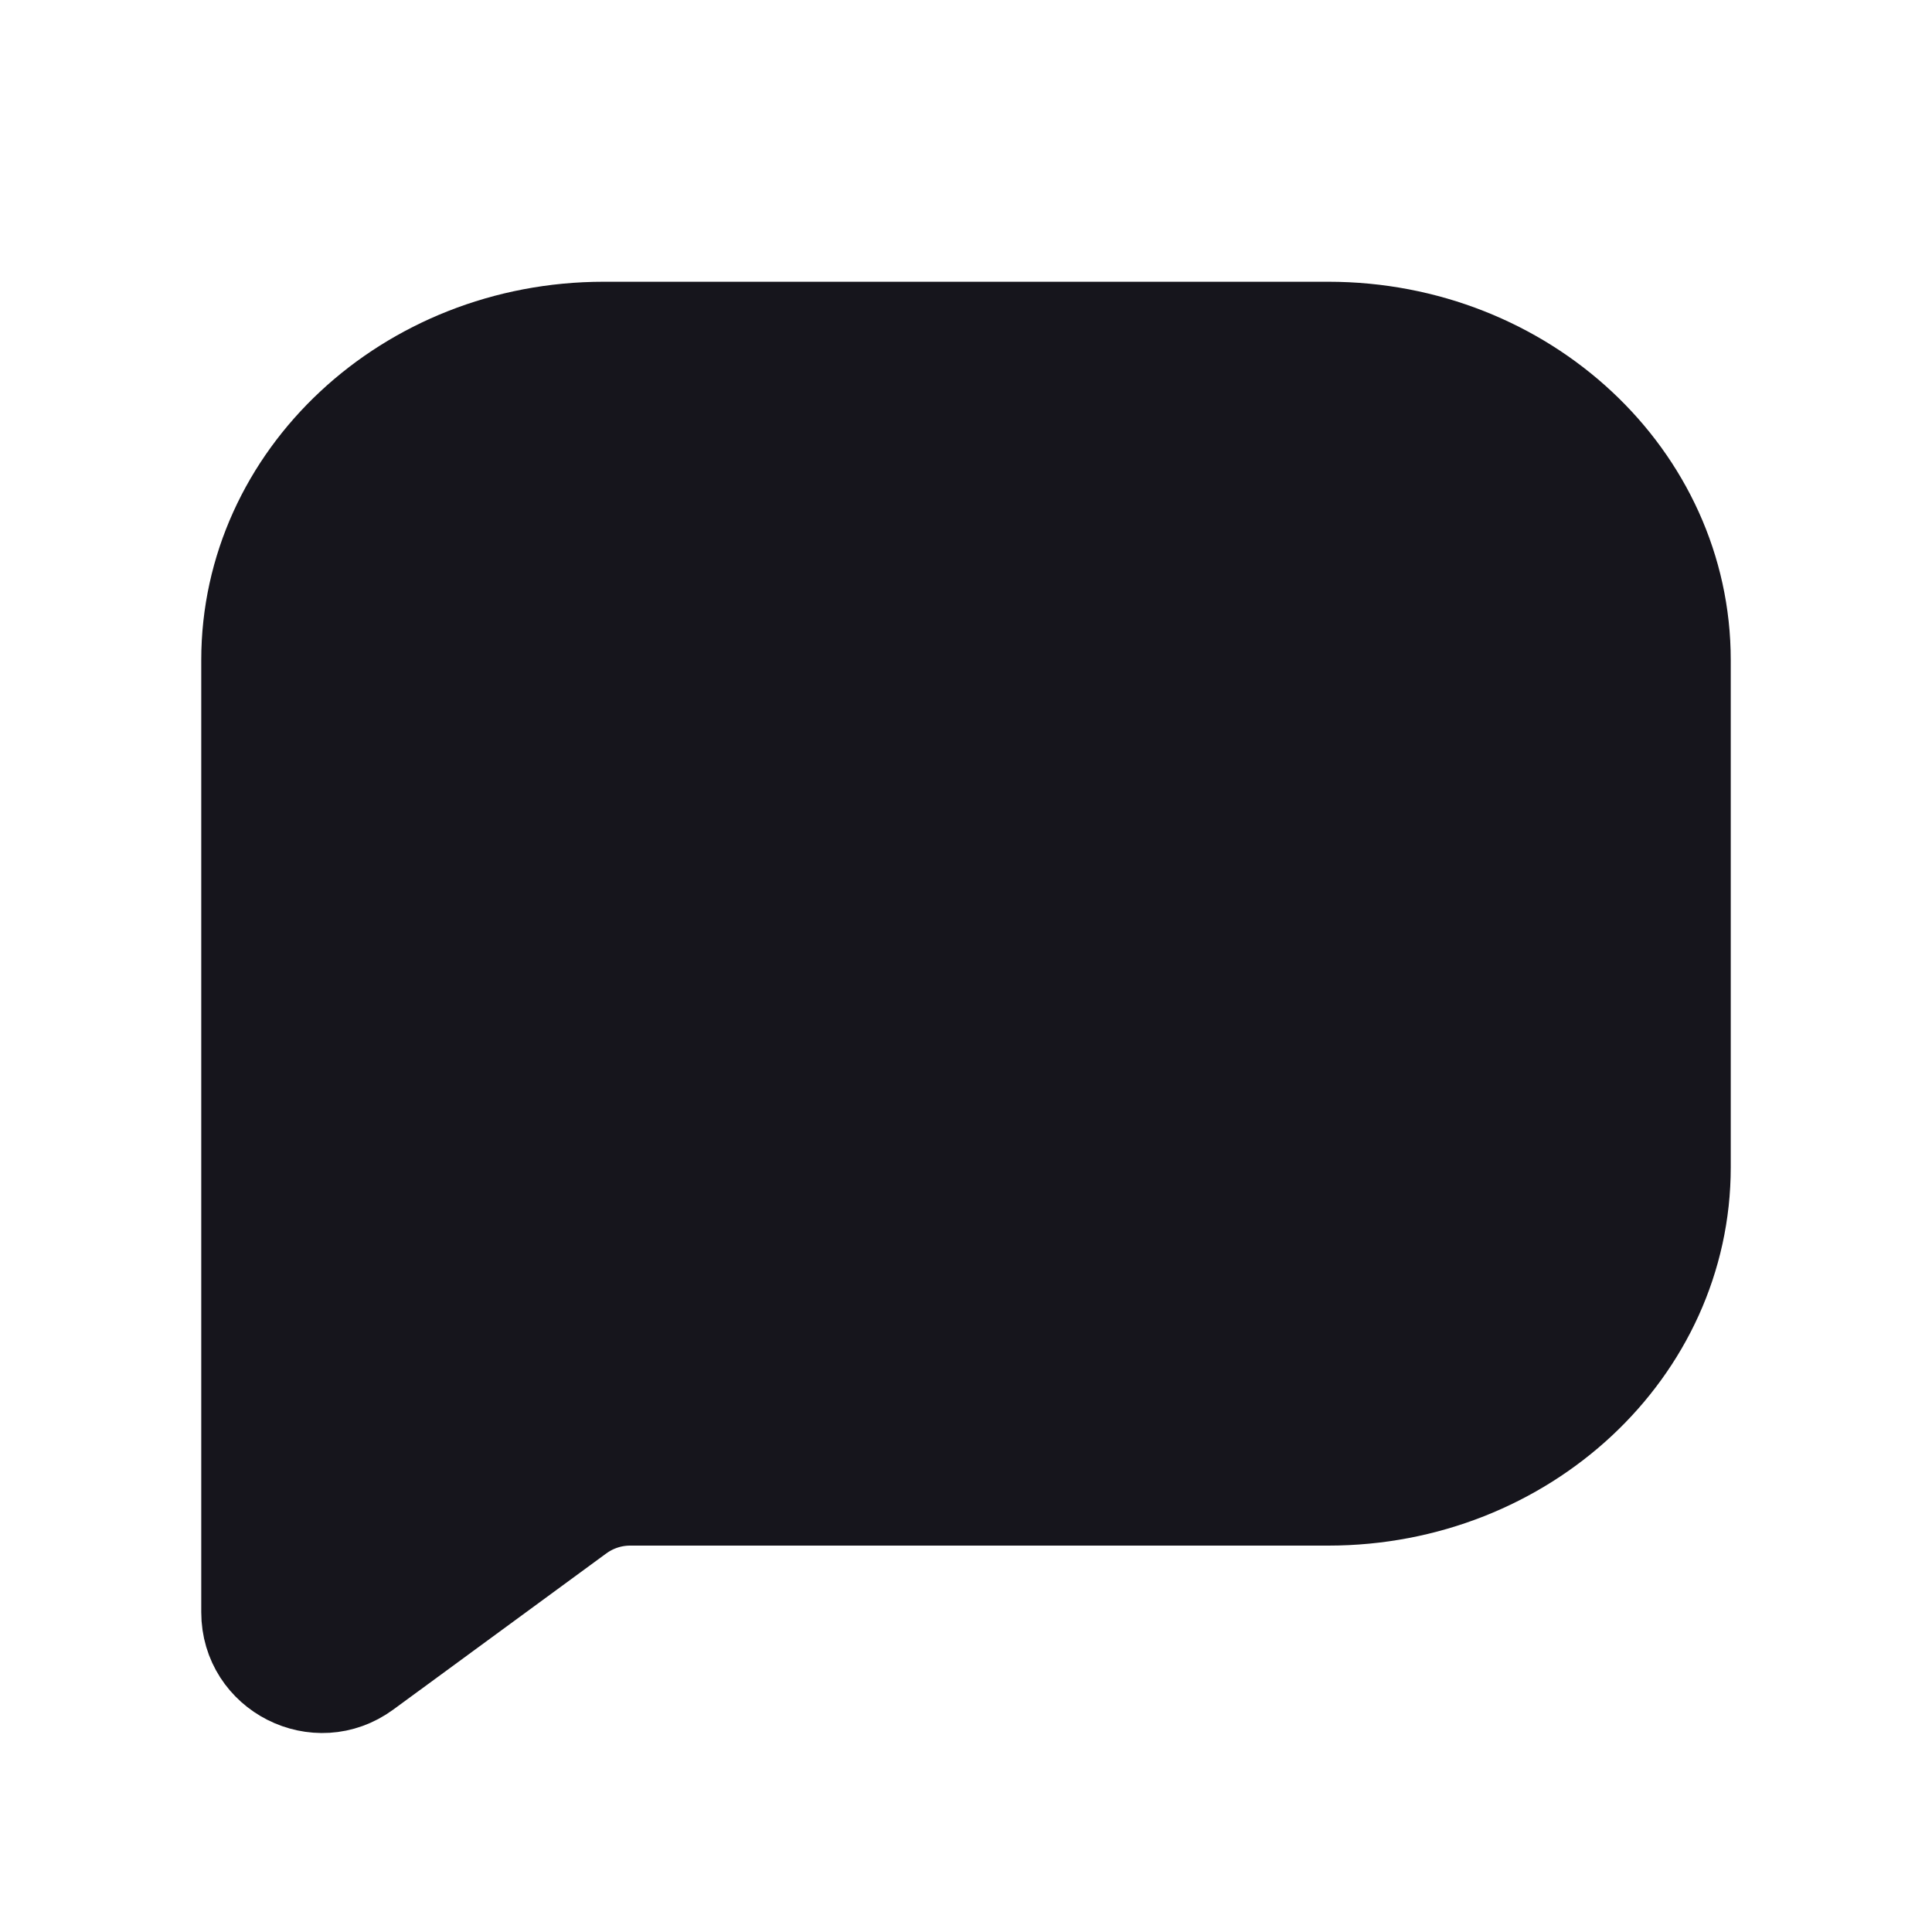
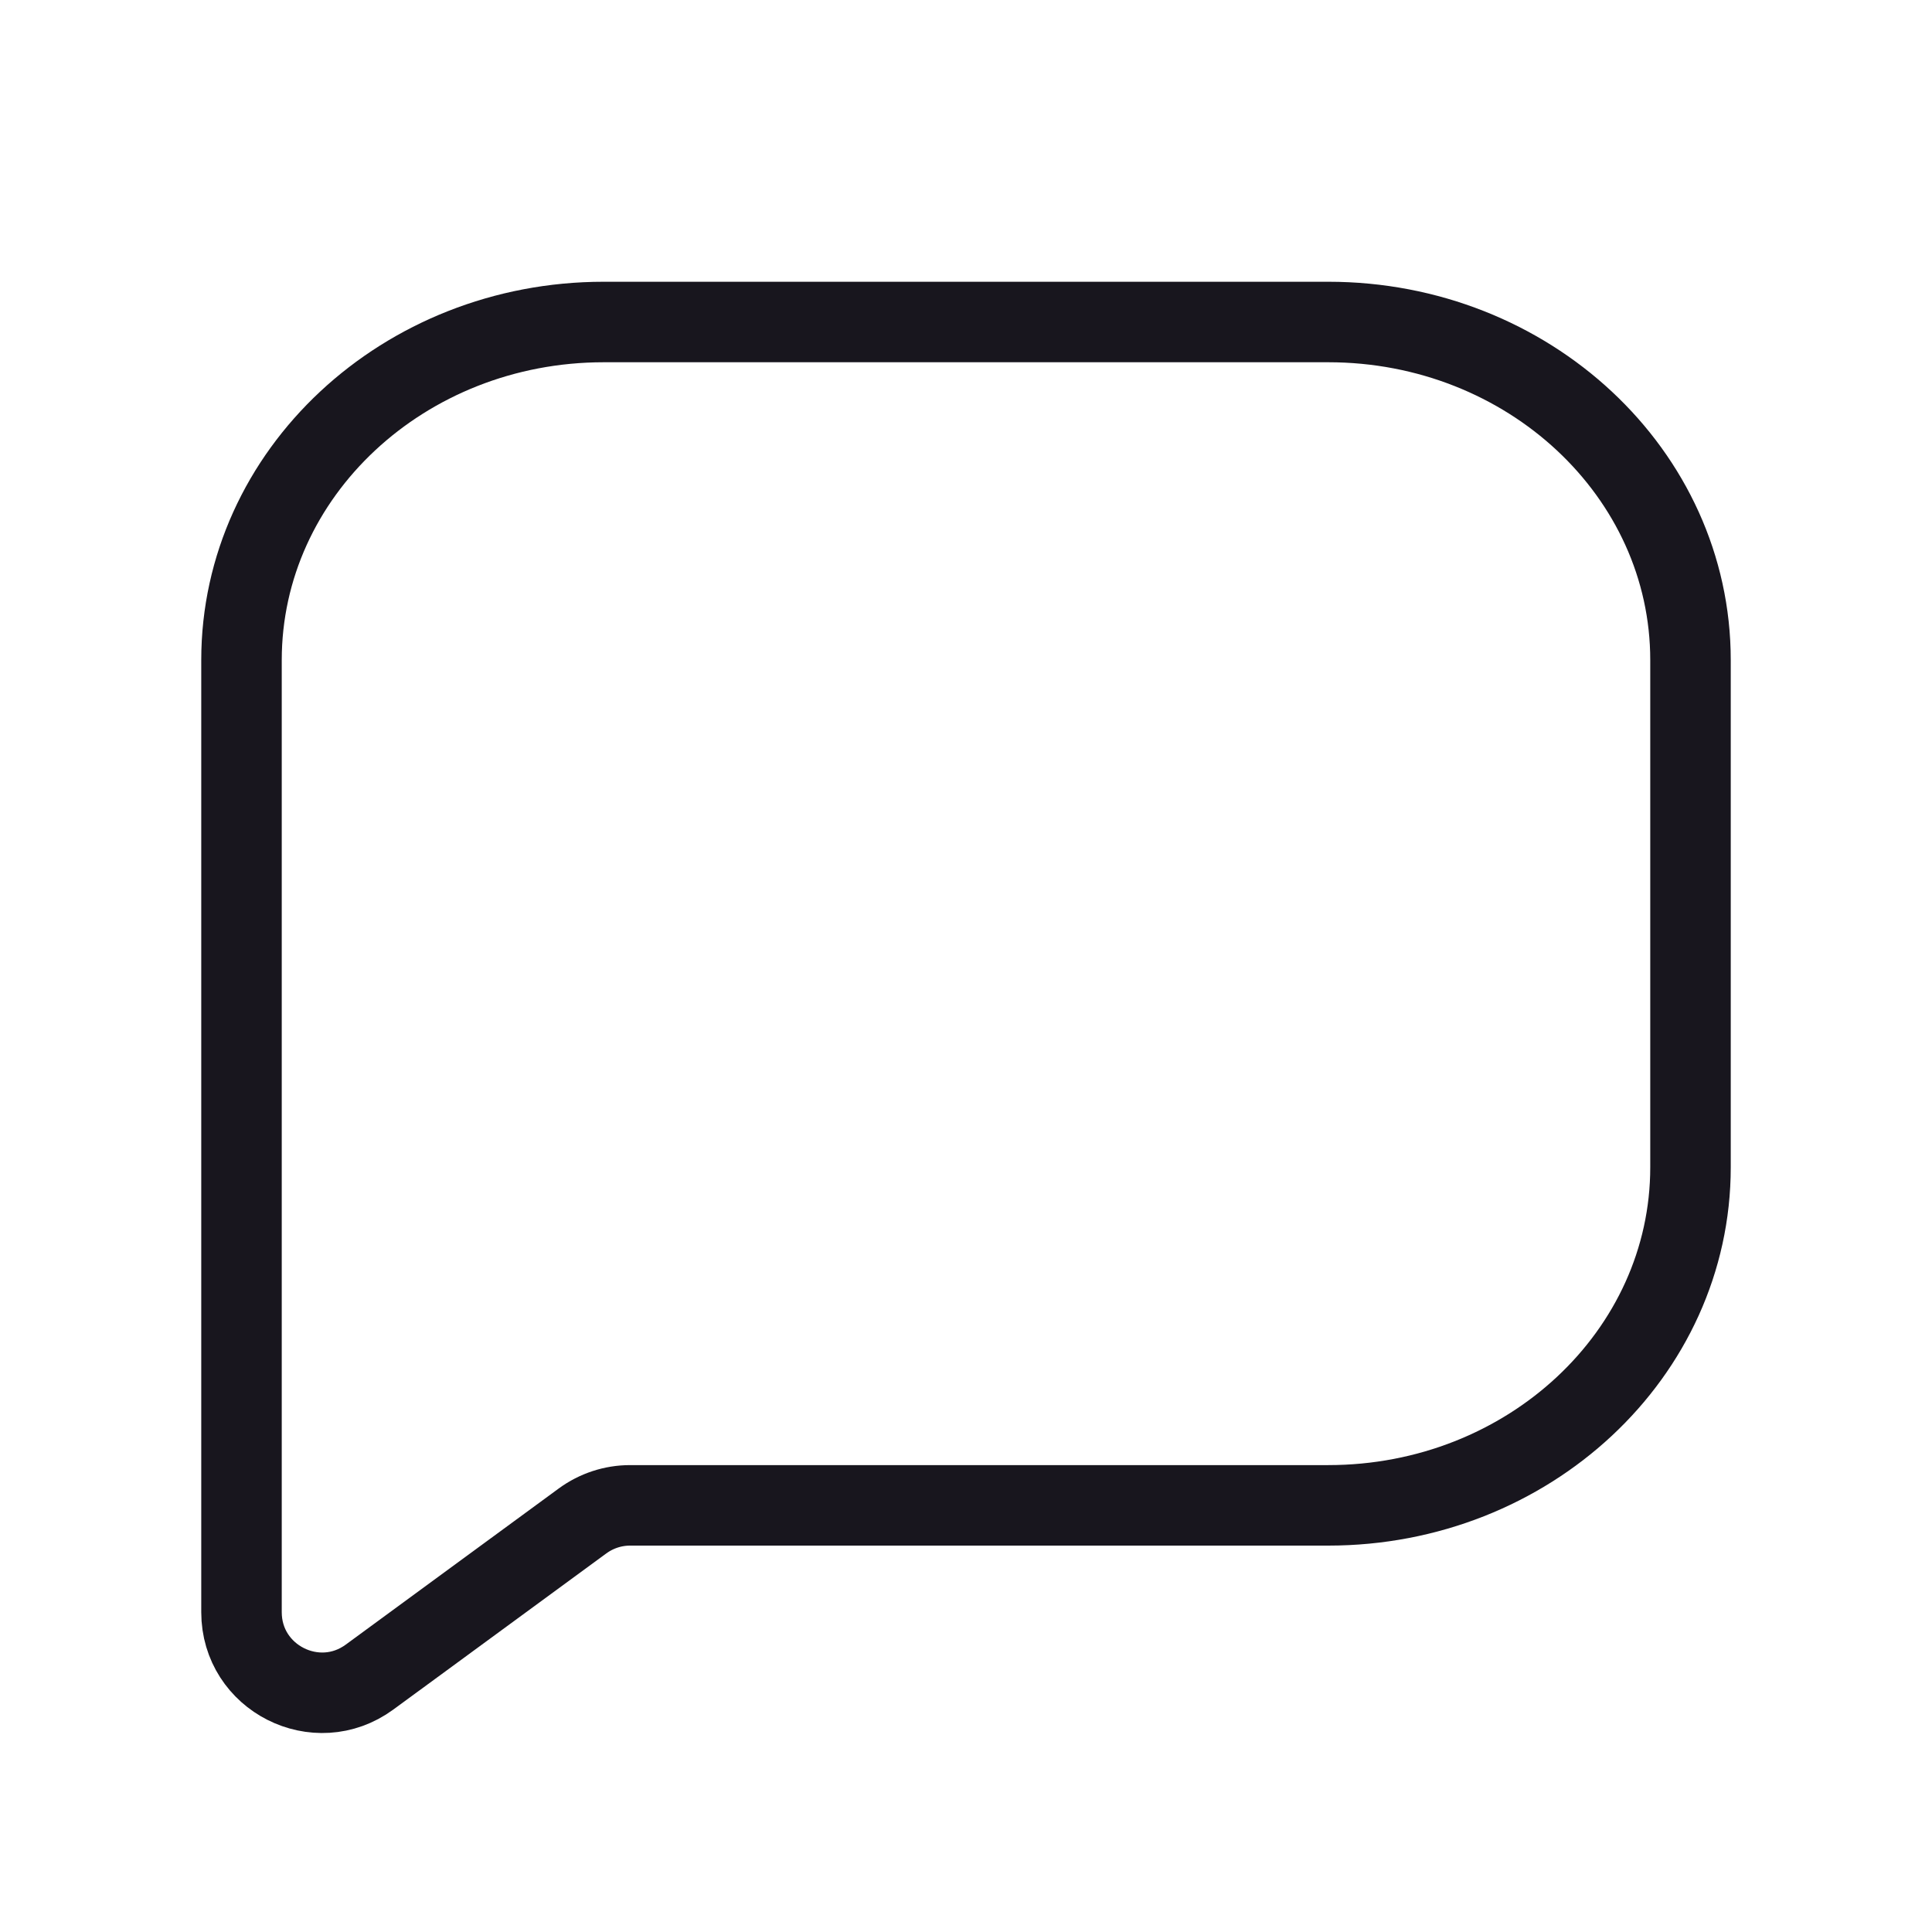
<svg xmlns="http://www.w3.org/2000/svg" width="24" height="24" viewBox="0 0 24 24" fill="none">
-   <path fill-rule="evenodd" clip-rule="evenodd" d="M7.5 4C5.015 4 3 5.88 3 8.2V20.027C3 20.846 3.931 21.317 4.591 20.833L7.236 18.894C7.408 18.768 7.615 18.7 7.827 18.7H16.5C18.985 18.7 21 16.82 21 14.5V8.2C21 5.88 18.985 4 16.5 4H7.5Z" fill="#16151C" stroke="#16151C" stroke-linejoin="round" />
+   <path fill-rule="evenodd" clip-rule="evenodd" d="M7.5 4C5.015 4 3 5.88 3 8.2V20.027C3 20.846 3.931 21.317 4.591 20.833L7.236 18.894C7.408 18.768 7.615 18.7 7.827 18.7H16.5C18.985 18.7 21 16.82 21 14.5V8.2C21 5.88 18.985 4 16.5 4H7.5Z" stroke="#18161E" stroke-linejoin="round" />
</svg>
